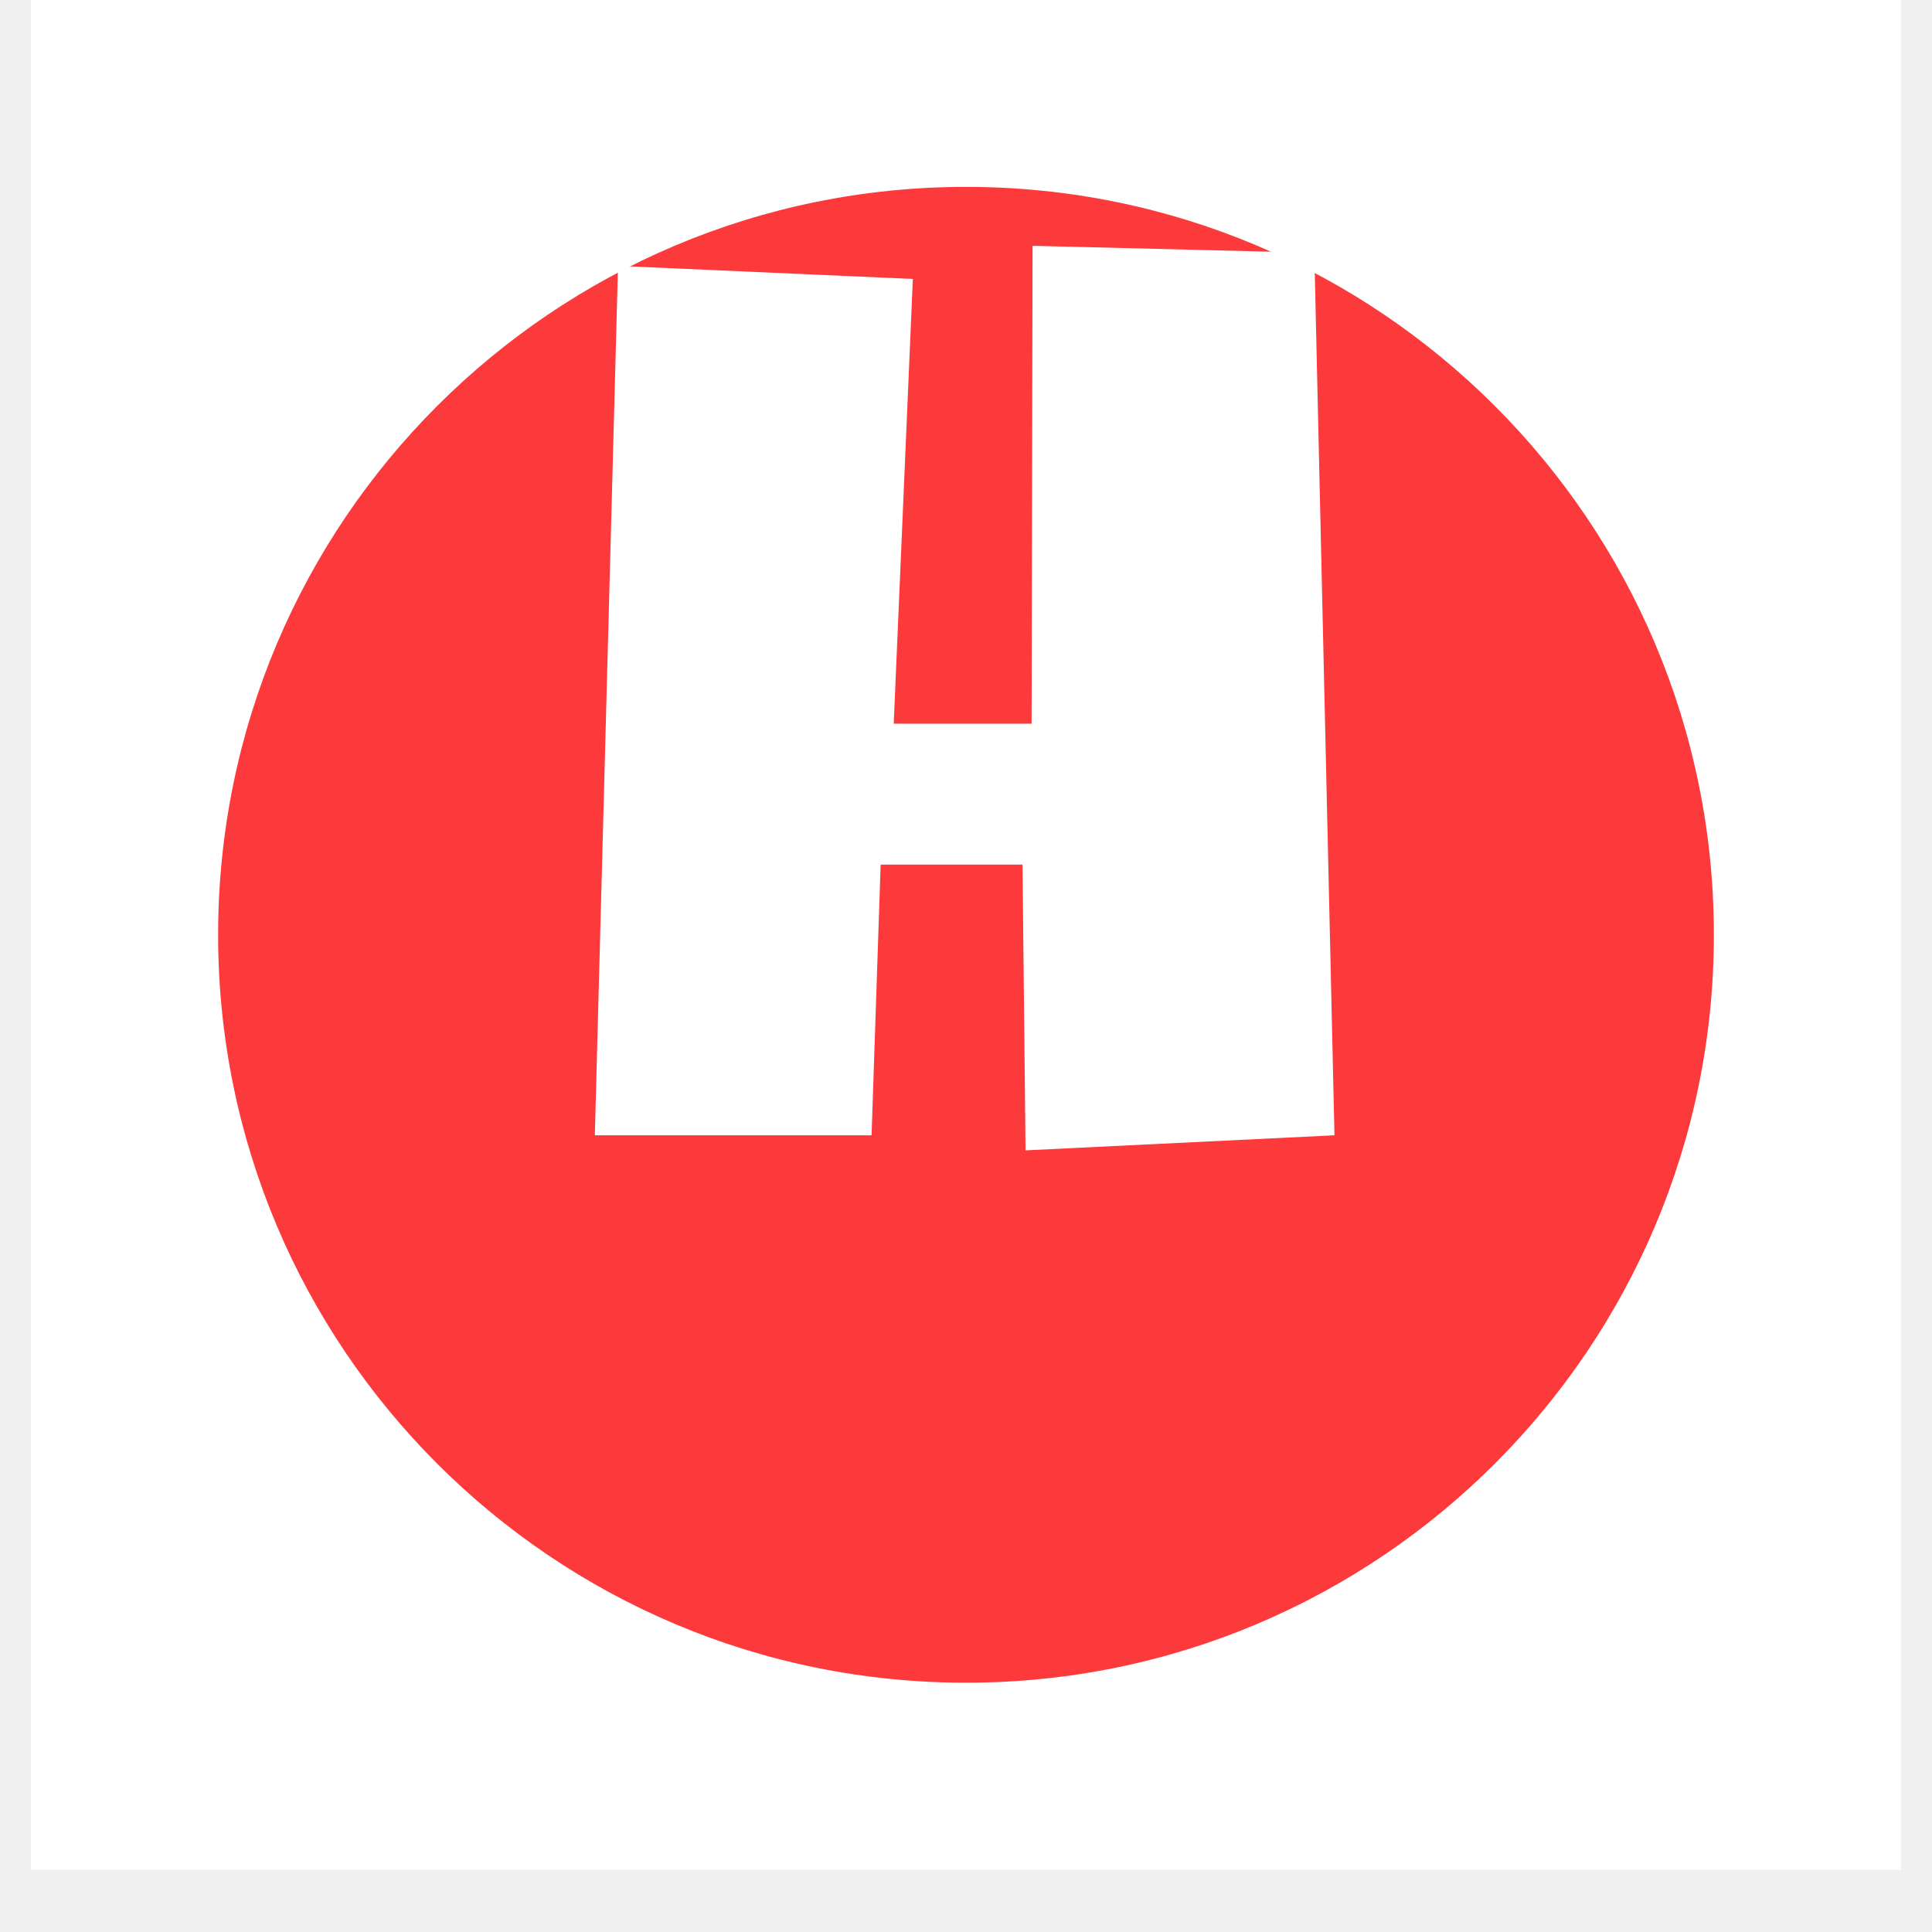
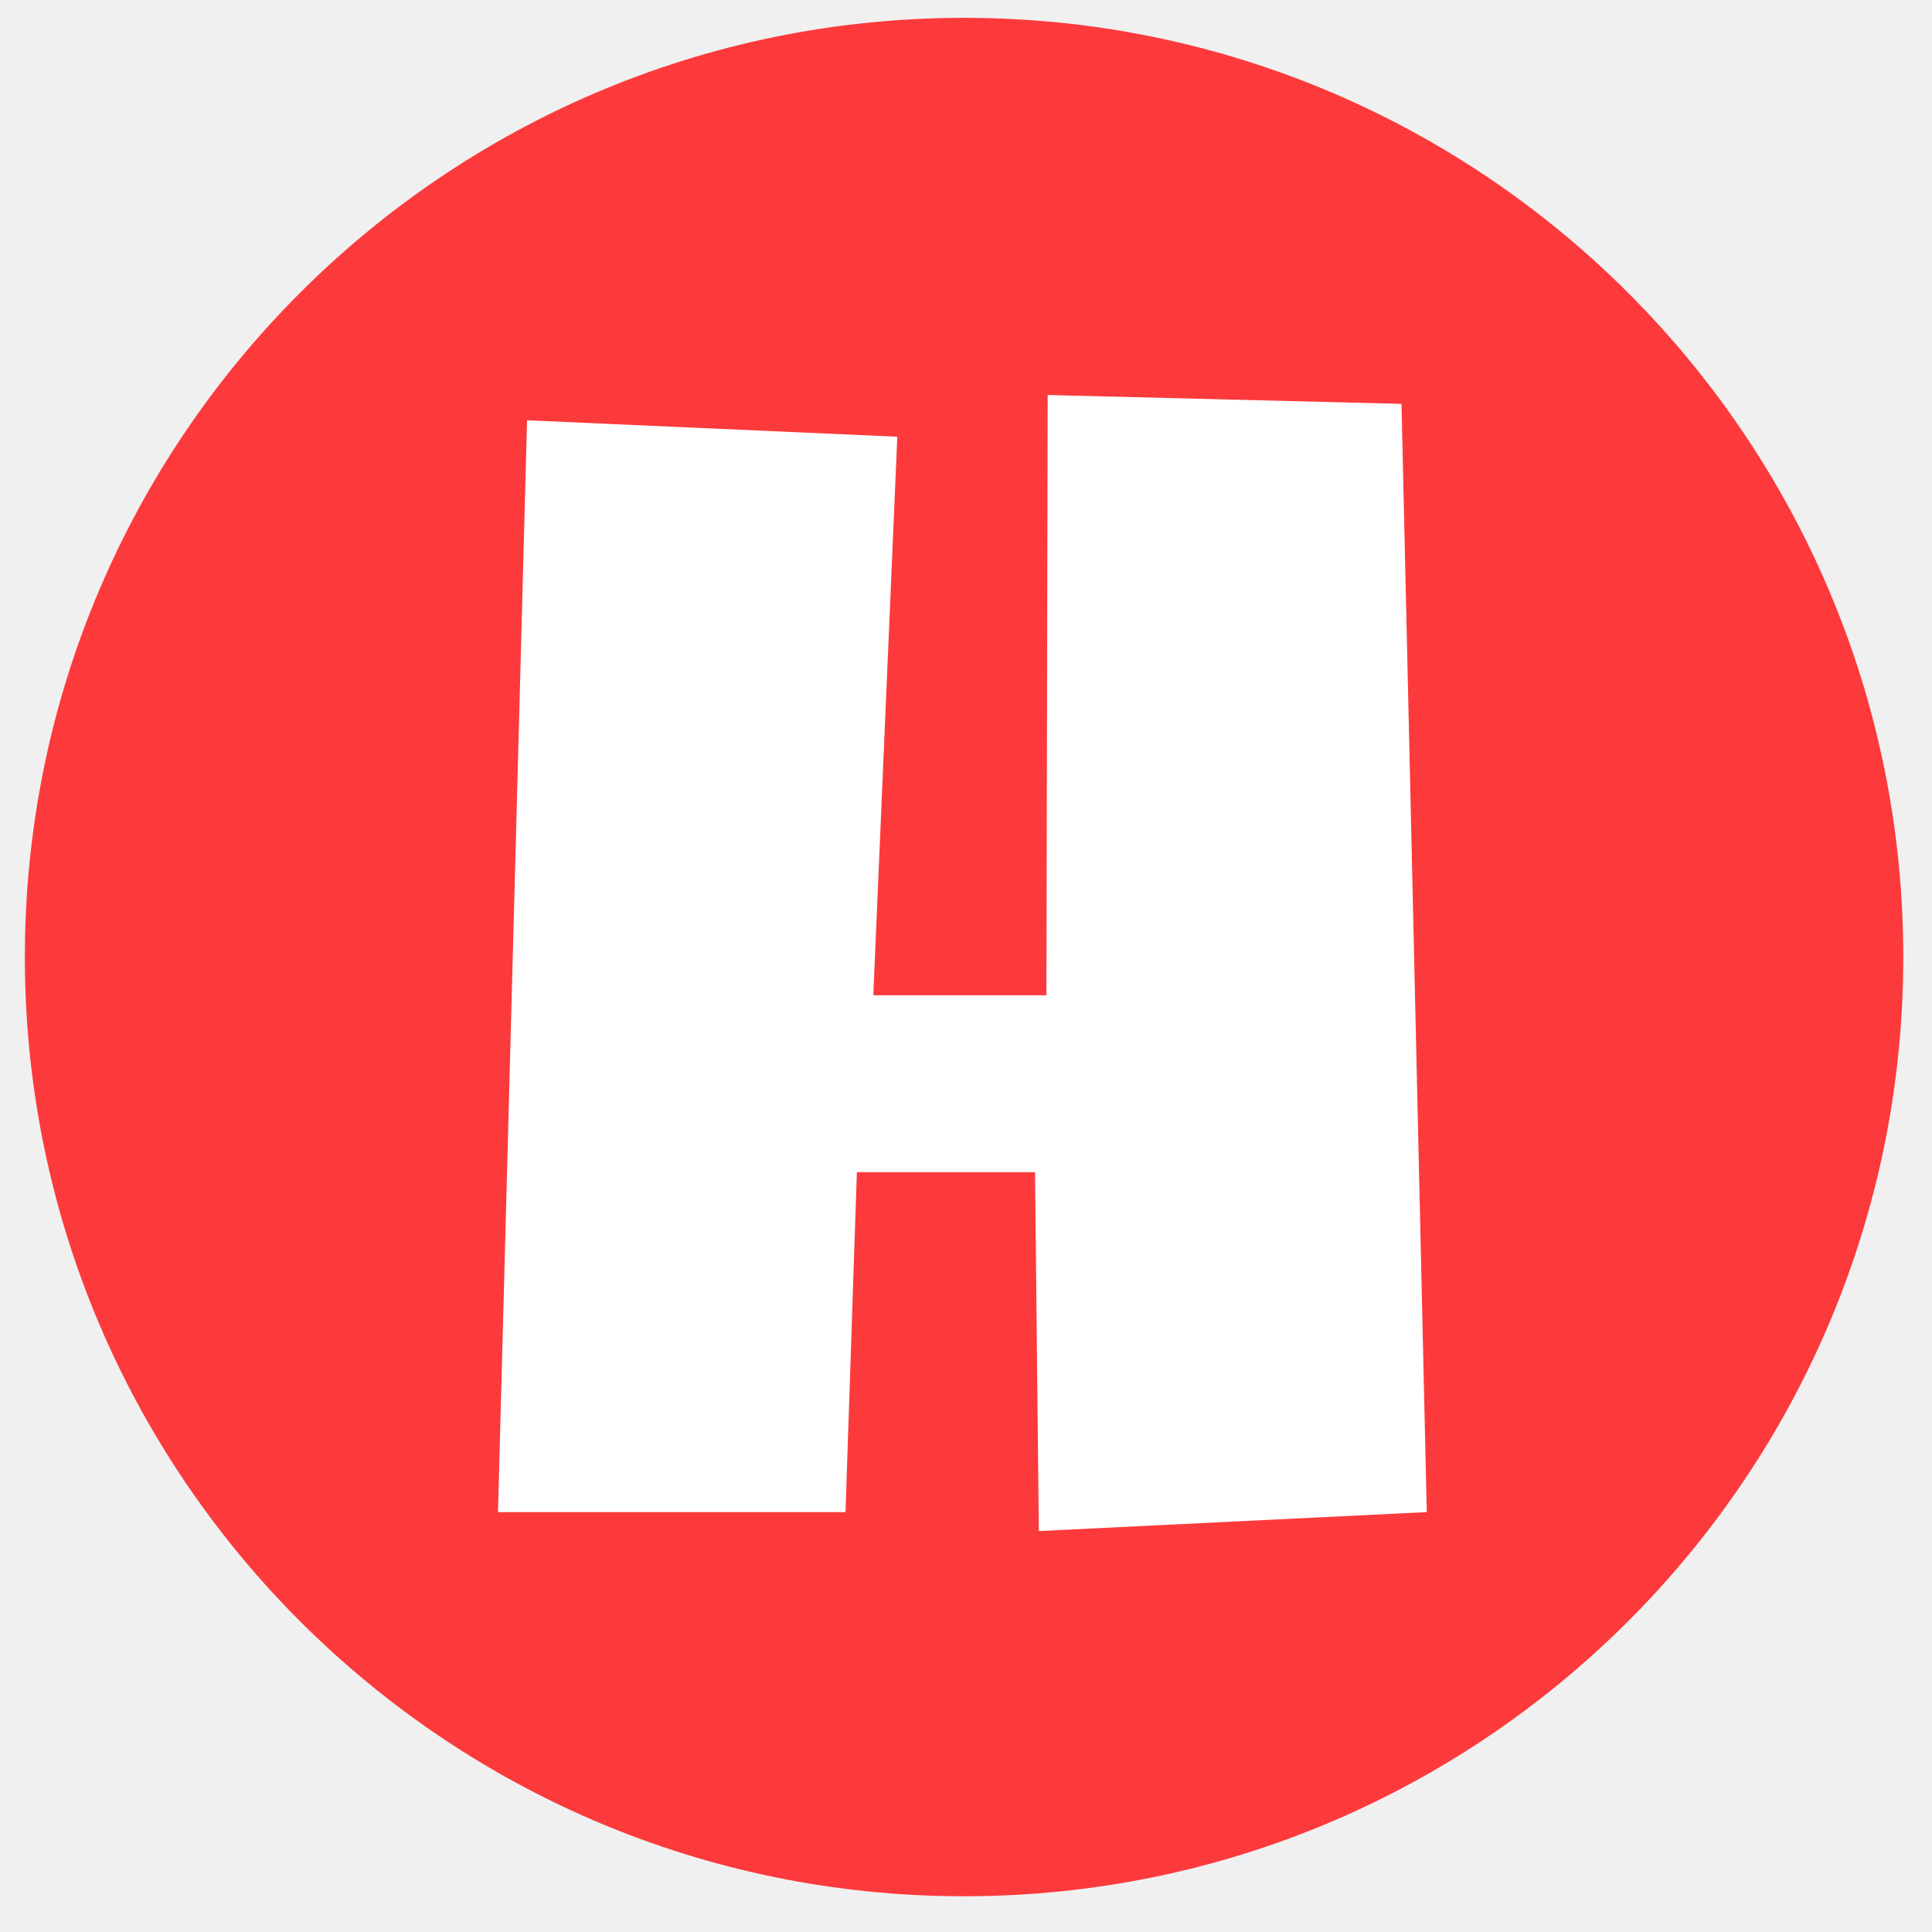
- <svg xmlns="http://www.w3.org/2000/svg" width="40" zoomAndPan="magnify" viewBox="0 0 30 30" height="40" preserveAspectRatio="xMidYMid meet" version="1.0">
-   <defs>
-     <g />
-     <clipPath id="fb9a186b3d">
-       <path d="M 0.484 0 L 29.516 0 L 29.516 29.031 L 0.484 29.031 Z M 0.484 0 " clip-rule="nonzero" />
-     </clipPath>
-     <clipPath id="2953caa6cf">
-       <path d="M 3.387 2.902 L 26.613 2.902 L 26.613 26.129 L 3.387 26.129 Z M 3.387 2.902 " clip-rule="nonzero" />
-     </clipPath>
-     <clipPath id="40b2291ac7">
-       <path d="M 15 2.902 C 8.586 2.902 3.387 8.102 3.387 14.516 C 3.387 20.93 8.586 26.129 15 26.129 C 21.414 26.129 26.613 20.93 26.613 14.516 C 26.613 8.102 21.414 2.902 15 2.902 Z M 15 2.902 " clip-rule="nonzero" />
-     </clipPath>
-     <clipPath id="1ecbc785ba">
-       <path d="M 0.387 0.902 L 23.613 0.902 L 23.613 24.129 L 0.387 24.129 Z M 0.387 0.902 " clip-rule="nonzero" />
-     </clipPath>
-     <clipPath id="9f4291ad1a">
-       <path d="M 12 0.902 C 5.586 0.902 0.387 6.102 0.387 12.516 C 0.387 18.93 5.586 24.129 12 24.129 C 18.414 24.129 23.613 18.93 23.613 12.516 C 23.613 6.102 18.414 0.902 12 0.902 Z M 12 0.902 " clip-rule="nonzero" />
-     </clipPath>
-     <clipPath id="0bed689239">
-       <rect x="0" width="24" y="0" height="25" />
-     </clipPath>
-   </defs>
-   <g clip-path="url(#fb9a186b3d)">
-     <path fill="#ffffff" d="M 0.484 0 L 29.516 0 L 29.516 29.031 L 0.484 29.031 Z M 0.484 0 " fill-opacity="1" fill-rule="nonzero" />
-     <path fill="#ffffff" d="M 0.484 0 L 29.516 0 L 29.516 29.031 L 0.484 29.031 Z M 0.484 0 " fill-opacity="1" fill-rule="nonzero" />
-   </g>
-   <g clip-path="url(#2953caa6cf)">
-     <g clip-path="url(#40b2291ac7)">
-       <g transform="matrix(1, 0, 0, 1, 3, 2)">
-         <g clip-path="url(#0bed689239)">
-           <g clip-path="url(#1ecbc785ba)">
-             <g clip-path="url(#9f4291ad1a)">
-               <path fill="#fc3a3c" d="M 0.387 0.902 L 23.613 0.902 L 23.613 24.129 L 0.387 24.129 Z M 0.387 0.902 " fill-opacity="1" fill-rule="nonzero" />
+ <svg xmlns="http://www.w3.org/2000/svg" width="100%" height="100%" viewBox="0 0 167 167" version="1.1" xml:space="preserve" style="fill-rule:evenodd;clip-rule:evenodd;stroke-linejoin:round;stroke-miterlimit:2;">
+   <g>
+     <g>
+       <clipPath id="_clip1">
+         <path d="M83.333,1.541c-44.839,0 -81.185,36.346 -81.185,81.185c0,44.839 36.346,81.185 81.185,81.185c44.839,0 81.185,-36.346 81.185,-81.185c0,-44.839 -36.346,-81.185 -81.185,-81.185Z" />
+       </clipPath>
+       <g clip-path="url(#_clip1)">
+         <g>
+           <g>
+             <g>
+               <g>
+                 <clipPath id="_clip2">
+                   <path d="M83.333,1.541c-44.839,0 -81.185,36.346 -81.185,81.185c0,44.839 36.346,81.185 81.185,81.185c44.839,0 81.185,-36.346 81.185,-81.185c0,-44.839 -36.346,-81.185 -81.185,-81.185Z" />
+                 </clipPath>
+                 <g clip-path="url(#_clip2)">
+                   <rect x="2.148" y="1.541" width="162.37" height="162.37" style="fill:#fc3a3c;fill-rule:nonzero;" />
+                 </g>
+               </g>
            </g>
          </g>
        </g>
      </g>
    </g>
  </g>
-   <g fill="#ffffff" fill-opacity="1">
-     <g transform="translate(8.830645, 17.62877)">
+   <g>
+     <g>
      <g>
-         <path d="M 11.891 0 L 7.094 0.234 L 7.047 -4.203 L 4.844 -4.203 L 4.703 0 L 0.406 0 L 0.766 -13.5 L 5.344 -13.297 L 5.047 -6.391 L 7.188 -6.391 L 7.203 -13.812 L 11.578 -13.703 Z M 11.891 0 " />
+         <path d="M123.329,130.704l-33.533,1.638l-0.328,-31.021l-15.401,0l-0.983,29.383l-30.038,0l2.512,-94.374l32.004,1.42l-2.075,48.279l14.964,0l0.109,-51.884l30.584,0.765l2.185,95.794Z" style="fill:#fff;fill-rule:nonzero;" />
      </g>
    </g>
  </g>
</svg>
